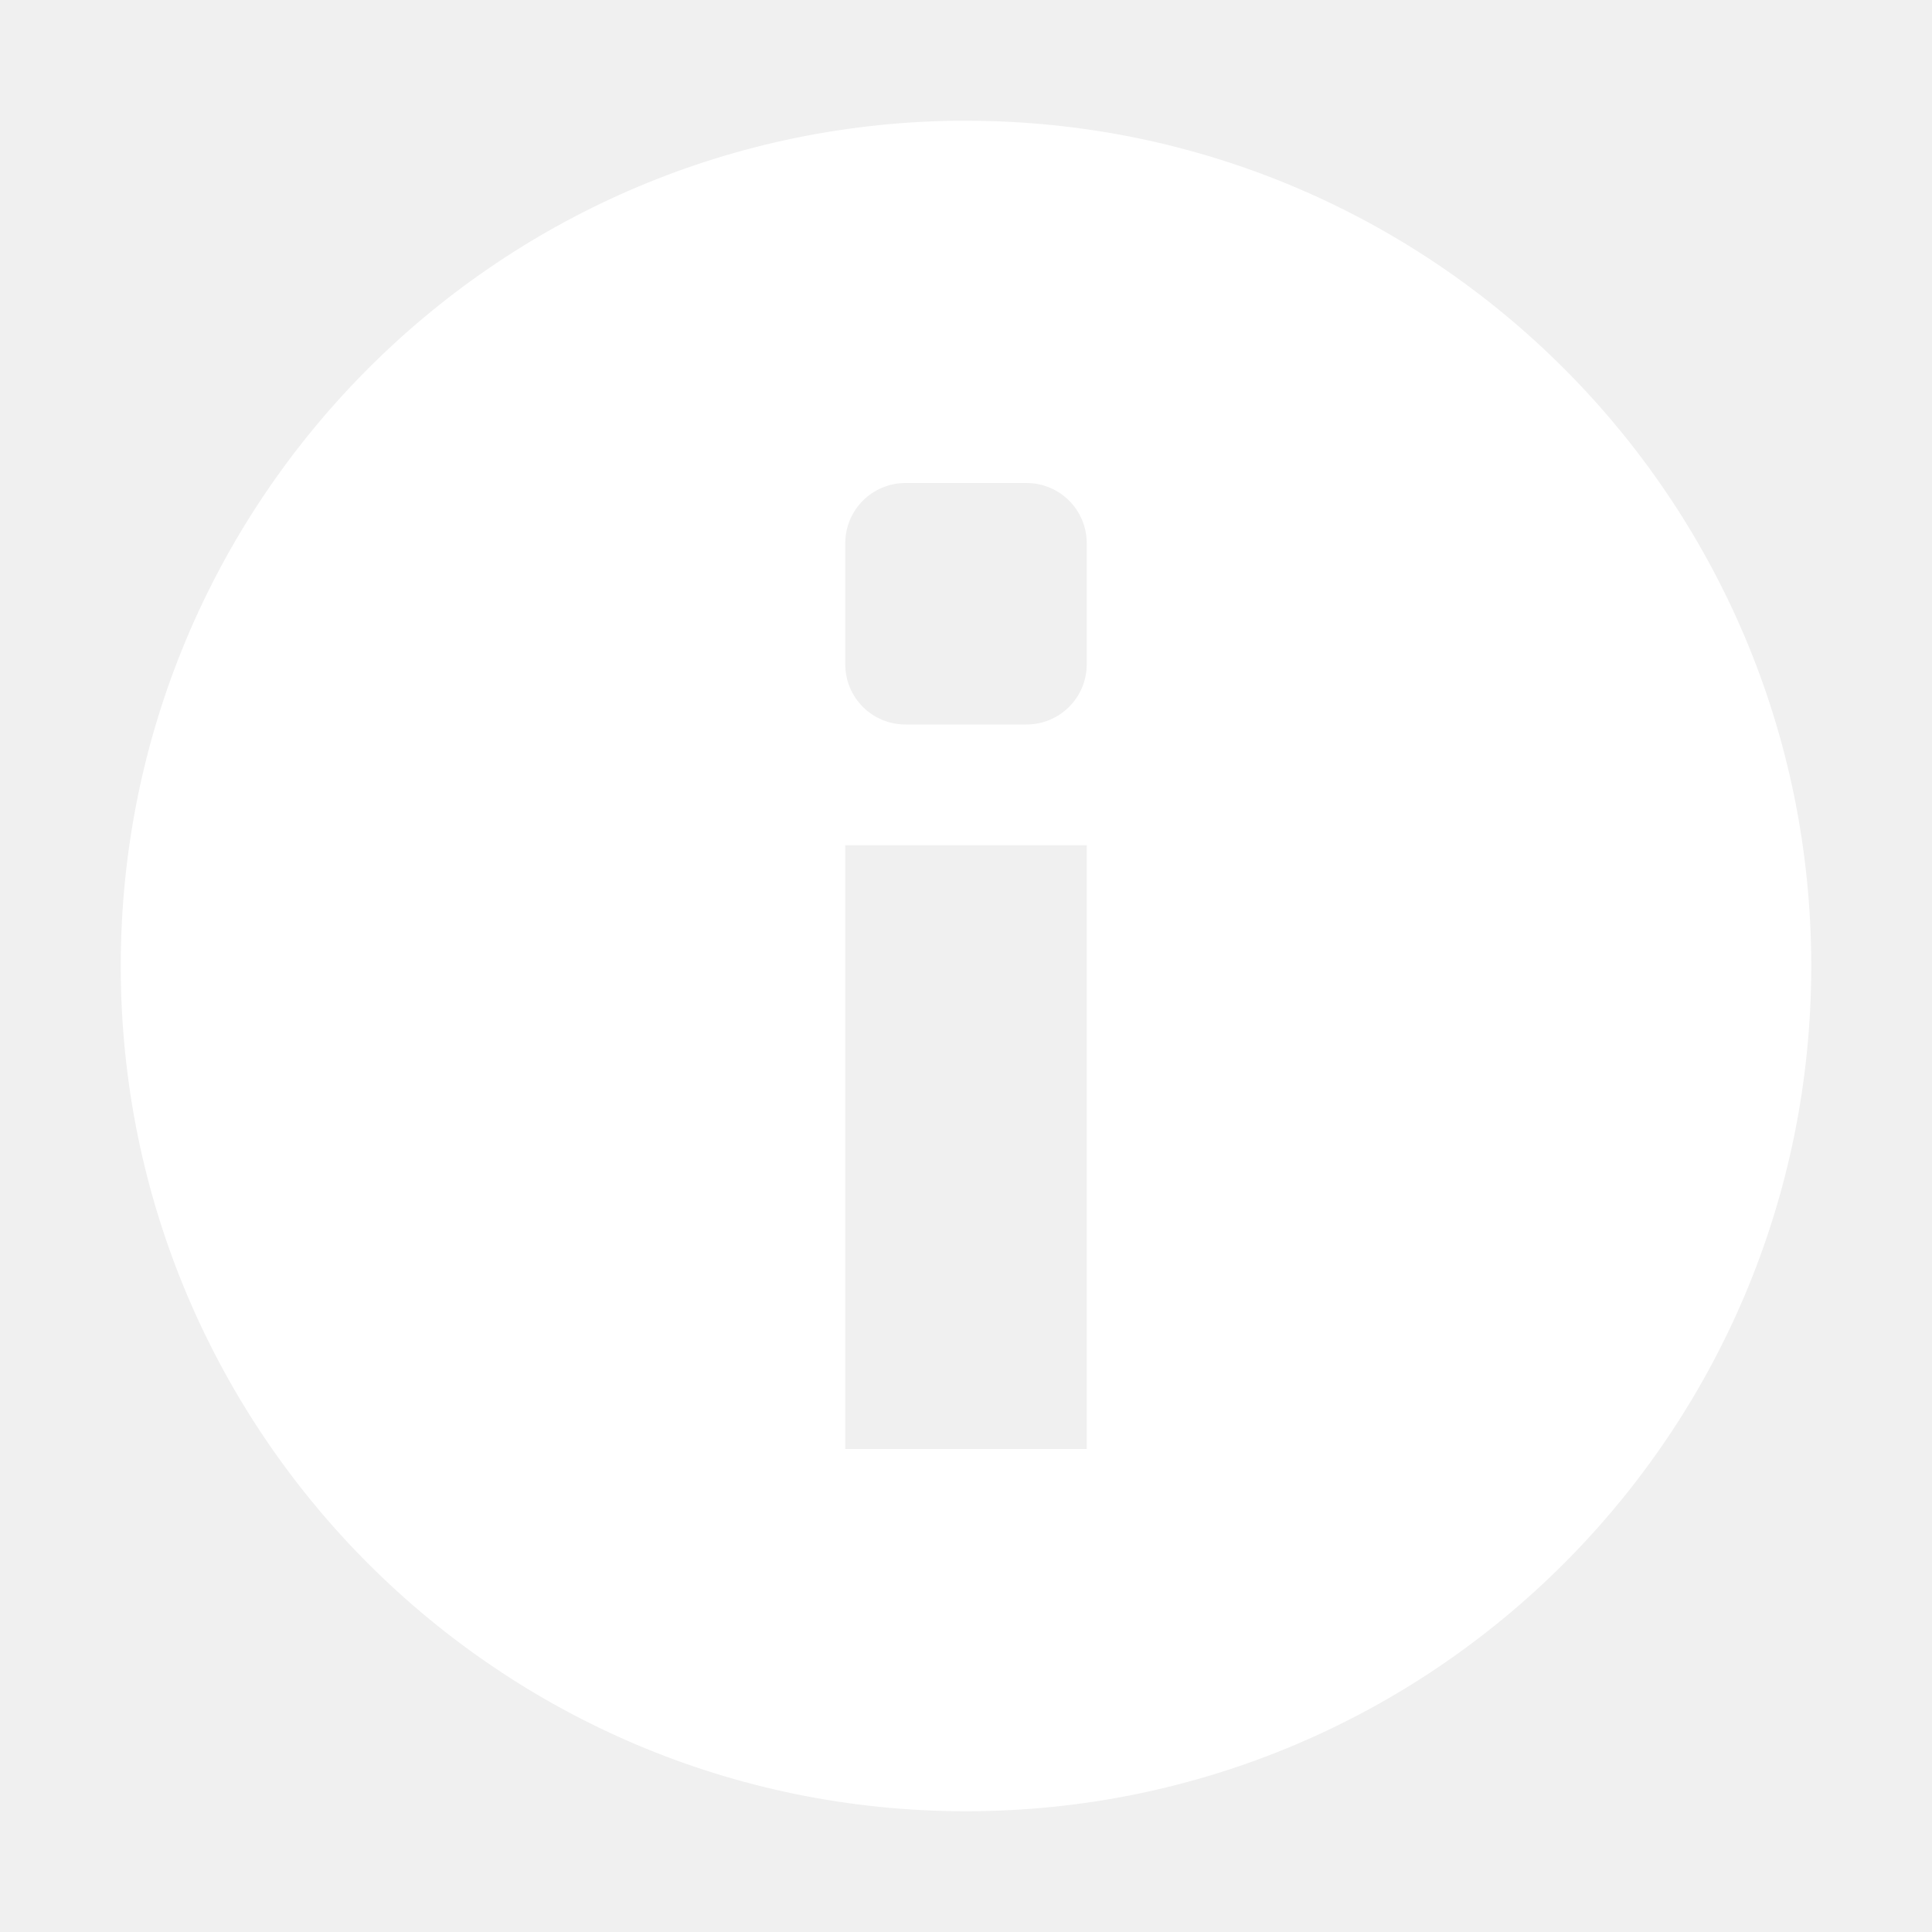
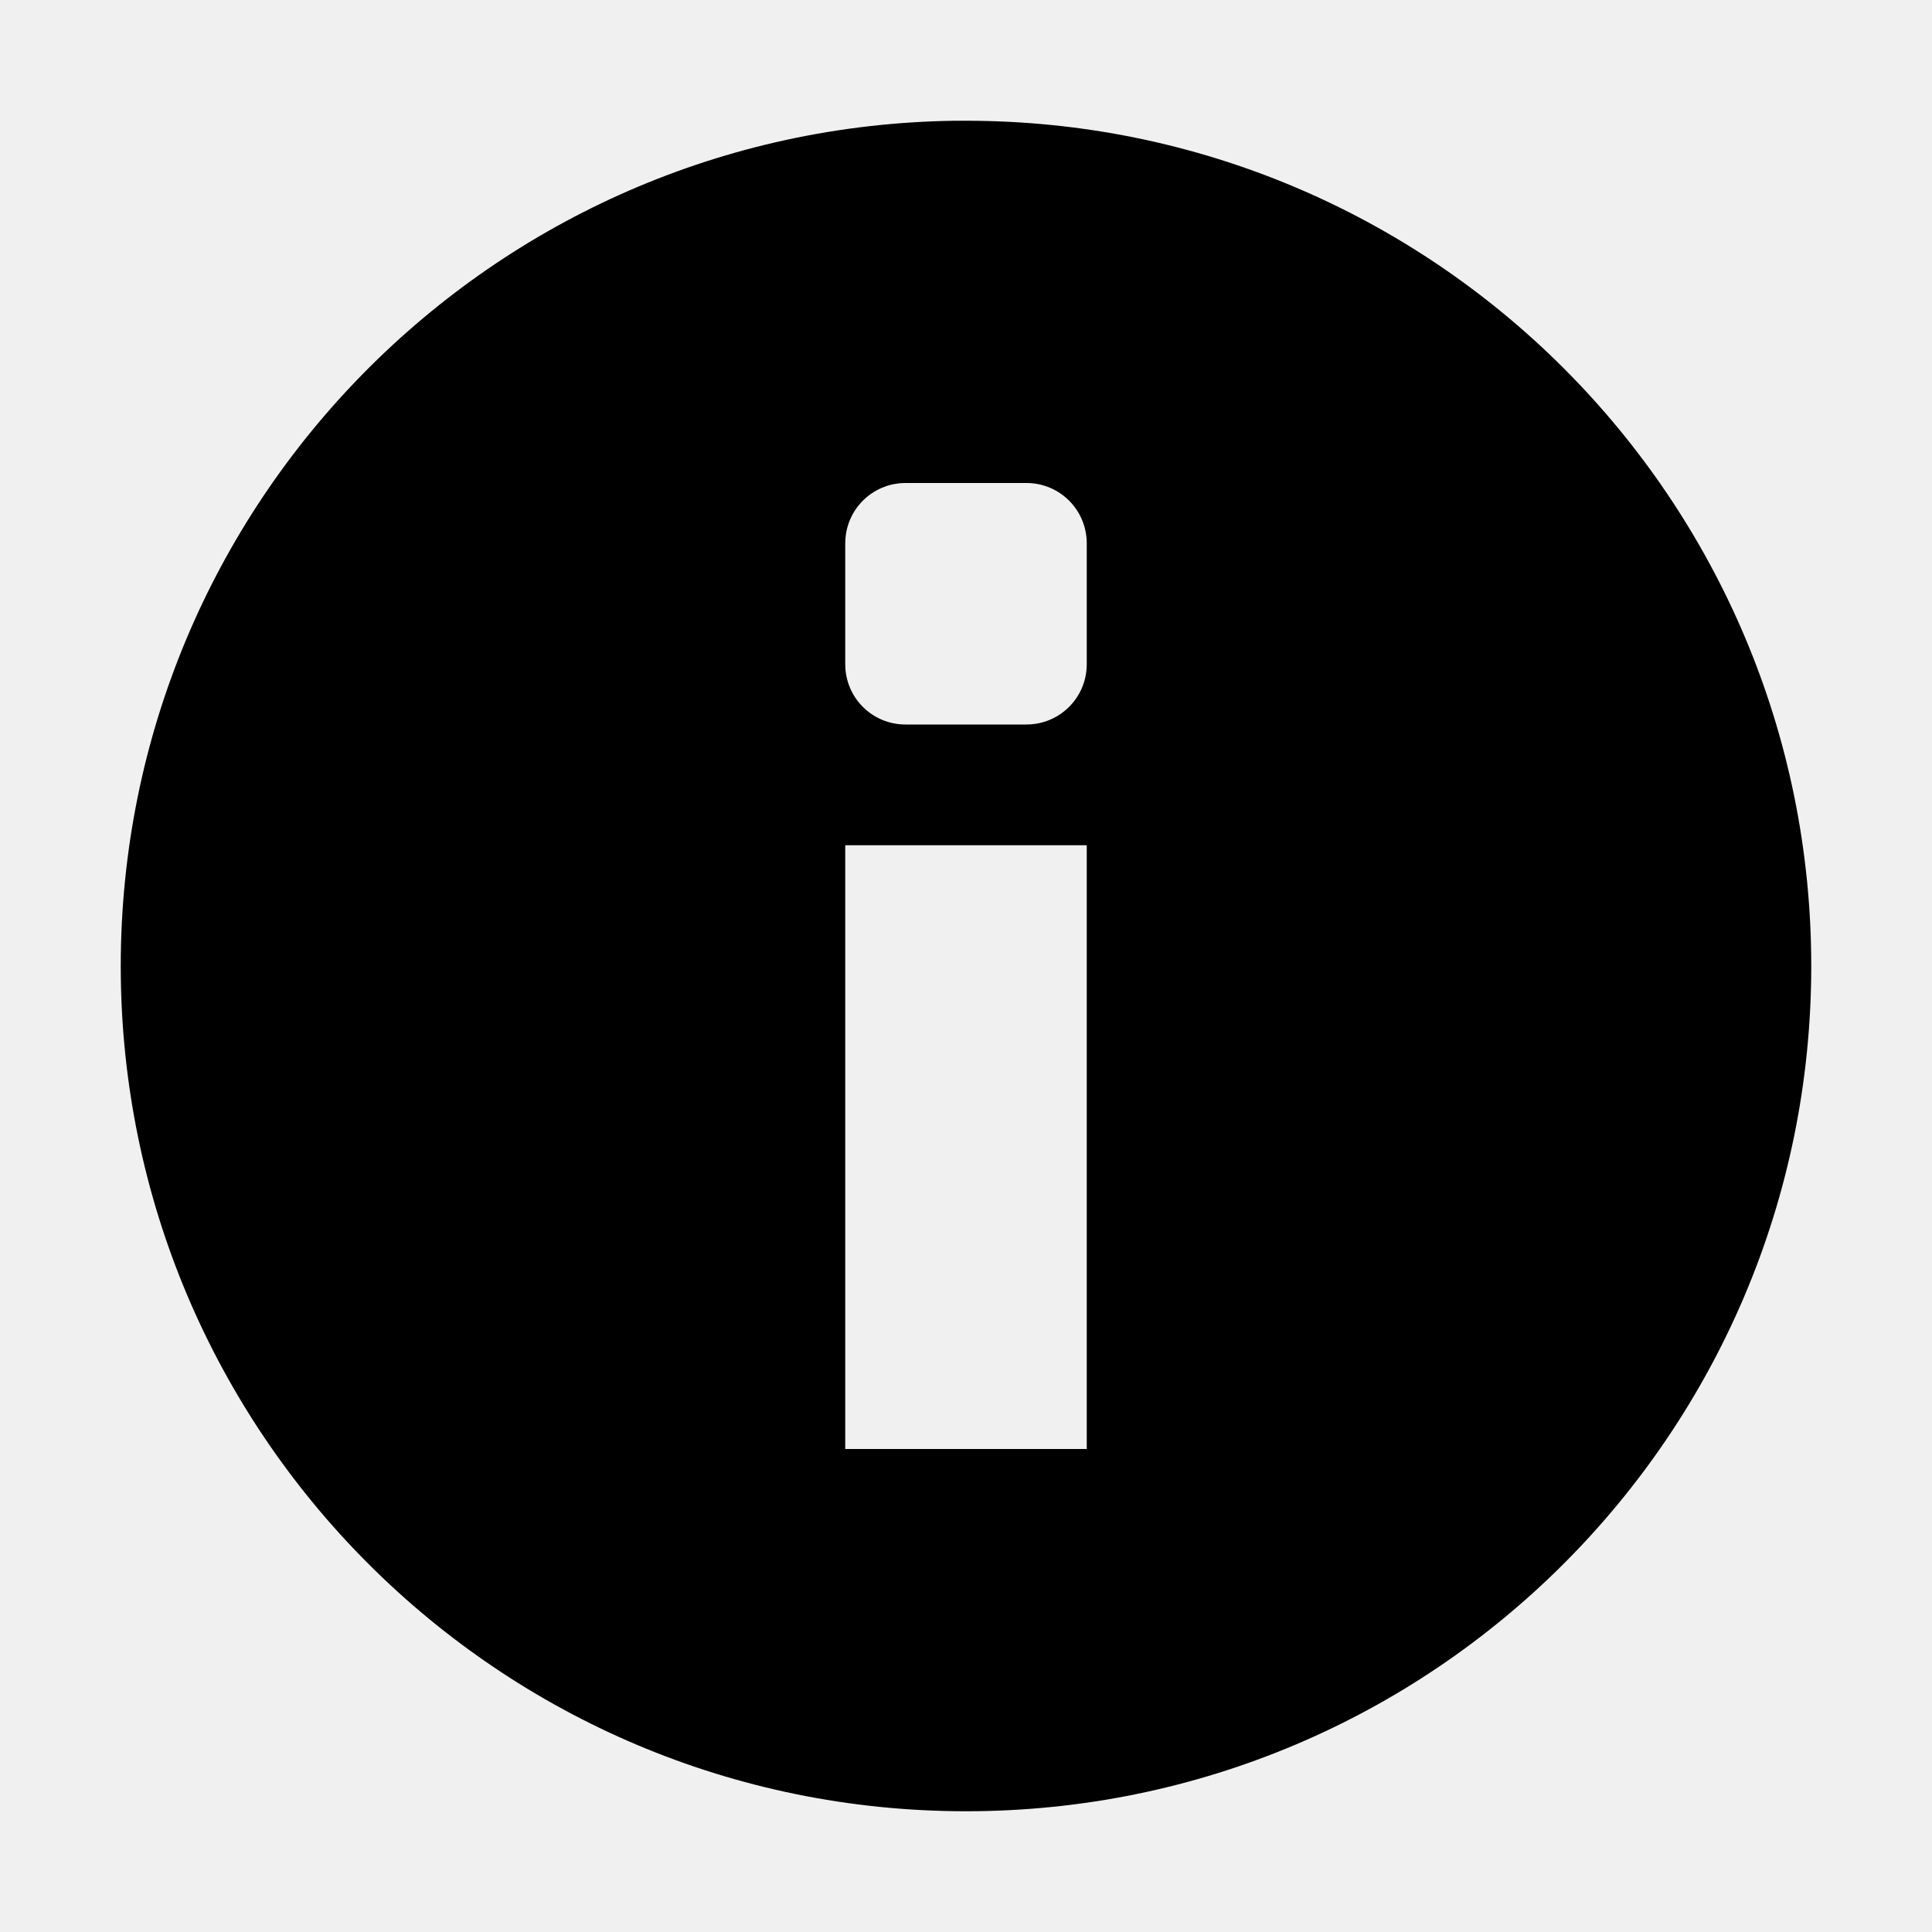
- <svg xmlns="http://www.w3.org/2000/svg" height="16" fill="#FFFFFF" width="16">
-   <path d="M7.906 1A7.002 7.002 0 0 0 1 8c0 3.867 3.133 7 7 7s7-3.133 7-7-3.133-7-7-7h-.094zM7.5 4h1c.277 0 .5.223.5.5v1c0 .277-.223.5-.5.5h-1a.498.498 0 0 1-.5-.5v-1c0-.277.223-.5.5-.5zM7 7h2v5H7zm0 0" fill="#ffffff" />
+ <svg xmlns="http://www.w3.org/2000/svg" height="16" width="16">
+   <path d="M7.906 1A7.002 7.002 0 0 0 1 8c0 3.867 3.133 7 7 7s7-3.133 7-7-3.133-7-7-7h-.094zM7.5 4h1c.277 0 .5.223.5.5v1c0 .277-.223.5-.5.5h-1a.498.498 0 0 1-.5-.5v-1c0-.277.223-.5.5-.5zM7 7h2v5H7zm0 0" fill="currentColor" />
</svg>
